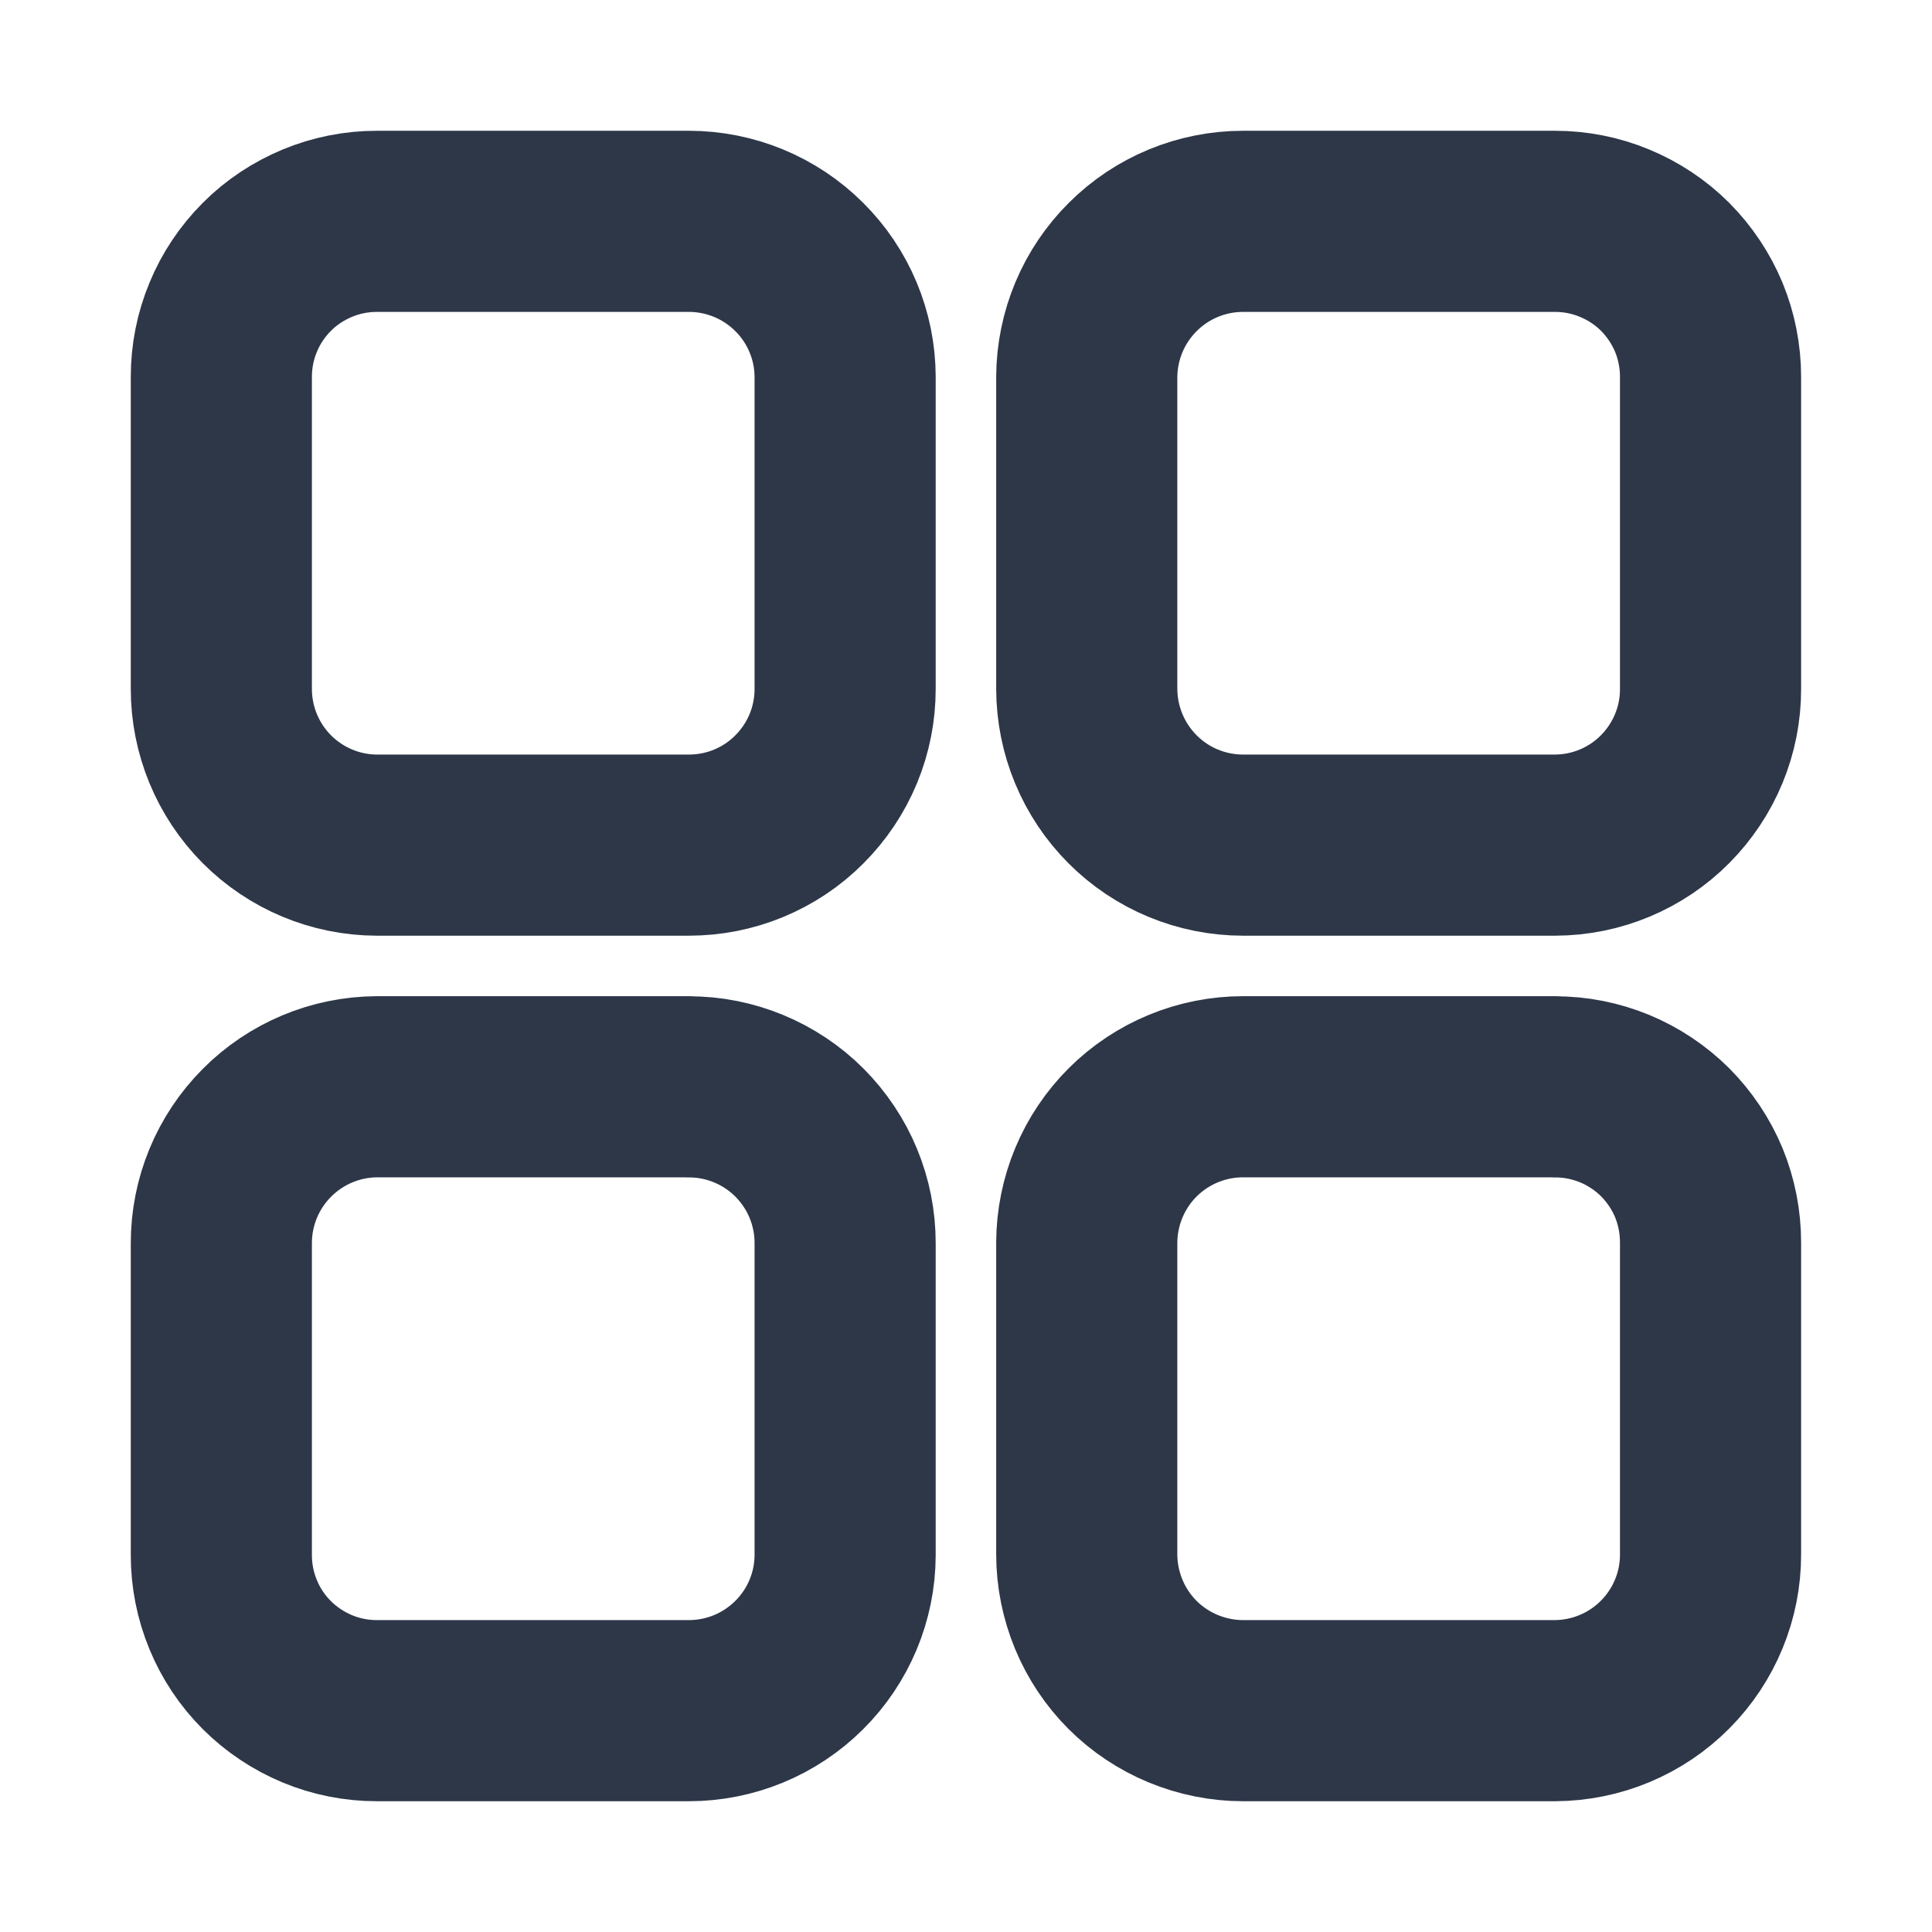
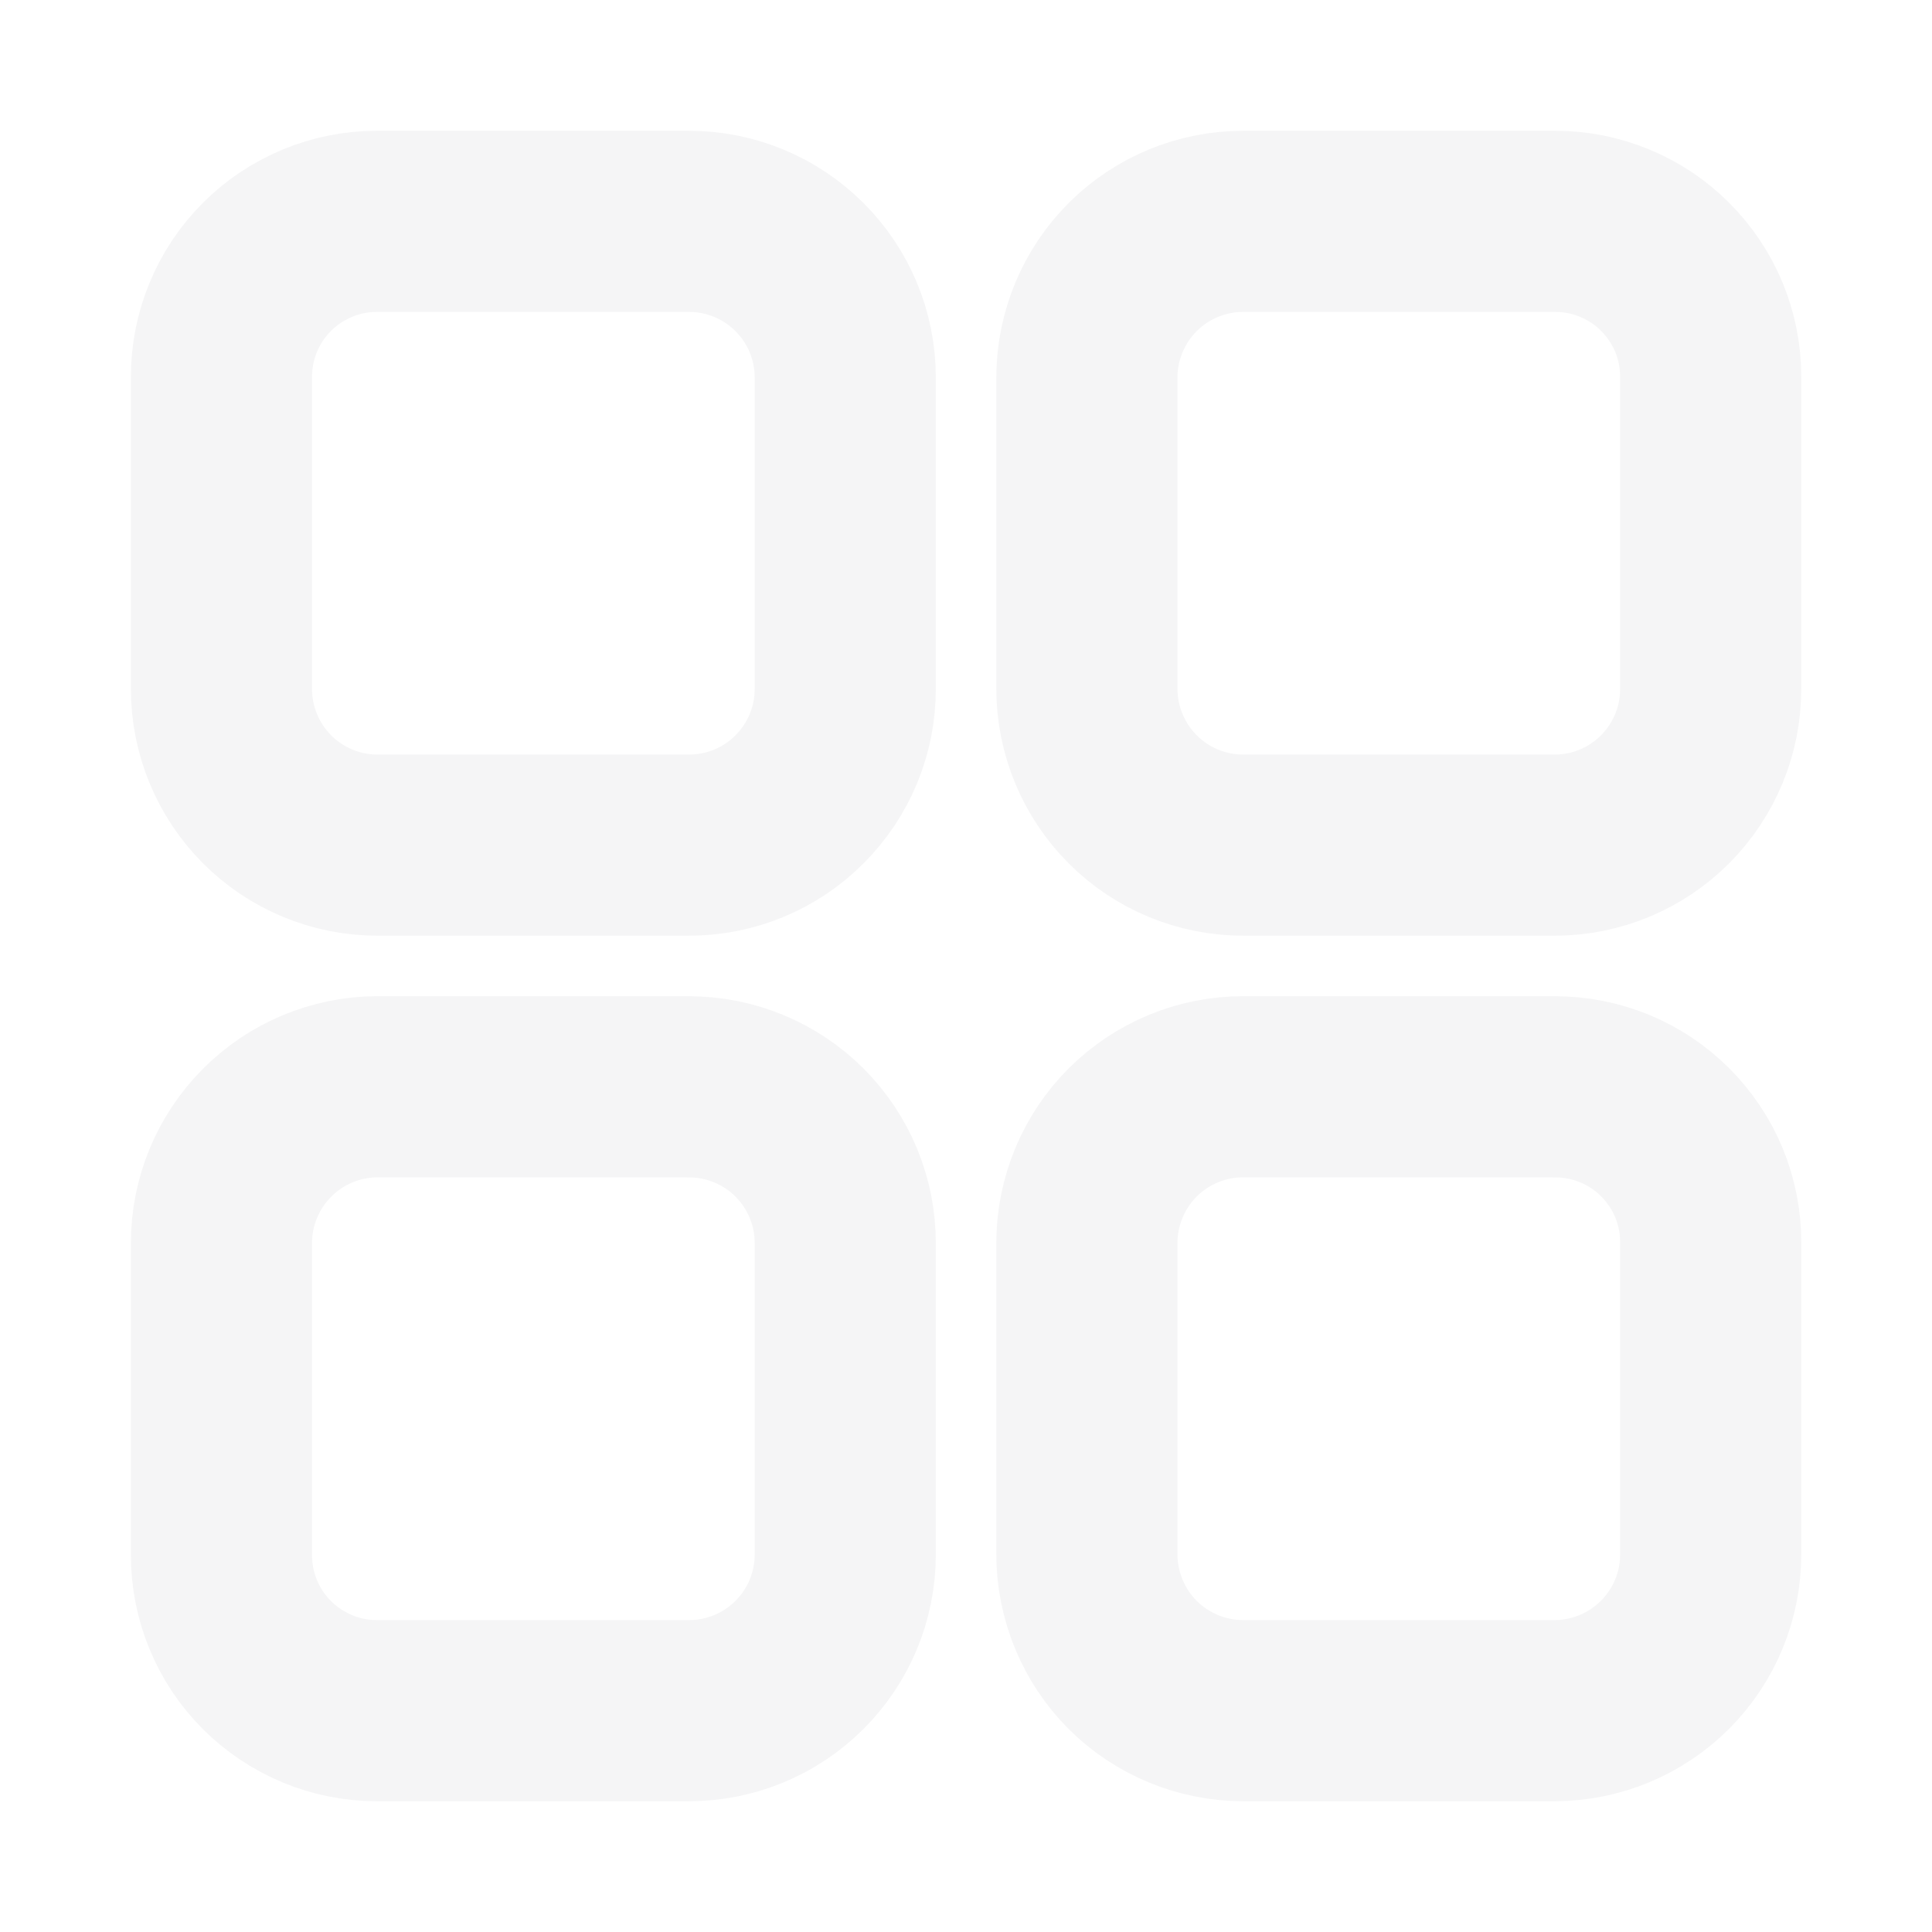
<svg xmlns="http://www.w3.org/2000/svg" width="16" height="16" viewBox="0 0 16 16" fill="none">
-   <path d="M12.878 9H10.295C9.953 9 9.624 9.135 9.381 9.377C9.139 9.618 9.002 9.946 9 10.289V12.872C9 13.042 9.034 13.21 9.099 13.368C9.164 13.525 9.259 13.668 9.379 13.788C9.499 13.908 9.642 14.003 9.799 14.068C9.957 14.133 10.125 14.167 10.295 14.167H12.878C13.221 14.165 13.549 14.028 13.79 13.785C14.031 13.543 14.167 13.214 14.166 12.872V10.289C14.166 10.119 14.133 9.952 14.069 9.795C14.004 9.639 13.909 9.497 13.79 9.377C13.67 9.258 13.528 9.163 13.371 9.098C13.215 9.034 13.047 9 12.878 9.001M5.704 9H3.121C2.779 9.002 2.451 9.139 2.21 9.382C1.968 9.625 1.833 9.953 1.833 10.295V12.879C1.833 13.048 1.866 13.215 1.931 13.372C1.995 13.528 2.09 13.67 2.21 13.79C2.329 13.909 2.472 14.004 2.628 14.069C2.784 14.134 2.952 14.167 3.121 14.167H5.704C6.047 14.167 6.375 14.032 6.618 13.79C6.861 13.549 6.998 13.221 6.999 12.879V10.295C6.999 10.125 6.966 9.957 6.901 9.8C6.836 9.642 6.74 9.5 6.62 9.379C6.5 9.259 6.357 9.164 6.2 9.099C6.043 9.034 5.874 9 5.704 9.001M5.704 1.833H3.121C2.952 1.833 2.784 1.866 2.628 1.931C2.472 1.996 2.329 2.09 2.21 2.21C2.09 2.33 1.995 2.472 1.931 2.628C1.866 2.784 1.833 2.952 1.833 3.121V5.705C1.833 6.047 1.968 6.375 2.209 6.618C2.451 6.861 2.779 6.998 3.121 6.999H5.704C5.874 6.999 6.043 6.966 6.2 6.901C6.357 6.836 6.5 6.741 6.62 6.62C6.74 6.5 6.836 6.357 6.901 6.2C6.966 6.043 6.999 5.875 6.999 5.705V3.121C6.998 2.779 6.861 2.451 6.618 2.21C6.375 1.968 6.047 1.833 5.704 1.833ZM12.878 1.833H10.295C9.953 1.833 9.624 1.968 9.382 2.21C9.139 2.451 9.002 2.779 9 3.121V5.705C9.001 6.048 9.137 6.377 9.38 6.62C9.622 6.863 9.952 6.999 10.295 6.999H12.878C13.221 6.998 13.549 6.861 13.79 6.618C14.031 6.375 14.167 6.047 14.166 5.705V3.121C14.166 2.952 14.133 2.784 14.069 2.628C14.004 2.472 13.909 2.33 13.79 2.21C13.67 2.09 13.528 1.996 13.371 1.931C13.215 1.866 13.047 1.833 12.878 1.833Z" stroke="#2D3748" stroke-width="1.5" stroke-linecap="round" stroke-linejoin="round" />
+   <path d="M12.879 9H10.296C9.954 9 9.625 9.135 9.382 9.377C9.14 9.618 9.003 9.946 9.001 10.289V12.872C9.001 13.042 9.035 13.21 9.1 13.368C9.165 13.525 9.26 13.668 9.38 13.788C9.5 13.908 9.643 14.003 9.8 14.068C9.957 14.133 10.126 14.167 10.296 14.167H12.879C13.222 14.165 13.549 14.028 13.791 13.785C14.032 13.543 14.168 13.214 14.167 12.872V10.289C14.168 10.119 14.134 9.952 14.07 9.795C14.005 9.639 13.91 9.497 13.79 9.377C13.671 9.258 13.529 9.163 13.372 9.098C13.216 9.034 13.049 9 12.879 9.001M5.705 9H3.122C2.78 9.002 2.452 9.139 2.211 9.382C1.969 9.625 1.834 9.953 1.834 10.295V12.879C1.834 13.048 1.867 13.215 1.932 13.372C1.996 13.528 2.091 13.67 2.211 13.79C2.33 13.909 2.473 14.004 2.629 14.069C2.785 14.134 2.953 14.167 3.122 14.167H5.705C6.048 14.167 6.376 14.032 6.619 13.79C6.862 13.549 6.999 13.221 7 12.879V10.295C7 10.125 6.967 9.957 6.902 9.8C6.837 9.642 6.741 9.5 6.621 9.379C6.501 9.259 6.358 9.164 6.201 9.099C6.044 9.034 5.875 9 5.705 9.001M5.705 1.833H3.122C2.953 1.833 2.785 1.866 2.629 1.931C2.473 1.996 2.33 2.09 2.211 2.21C2.091 2.33 1.996 2.472 1.932 2.628C1.867 2.784 1.834 2.952 1.834 3.121V5.705C1.834 6.047 1.969 6.375 2.21 6.618C2.452 6.861 2.78 6.998 3.122 6.999H5.705C5.875 6.999 6.044 6.966 6.201 6.901C6.358 6.836 6.501 6.741 6.621 6.62C6.741 6.5 6.837 6.357 6.902 6.2C6.967 6.043 7 5.875 7 5.705V3.121C6.999 2.779 6.862 2.451 6.619 2.21C6.376 1.968 6.048 1.833 5.705 1.833ZM12.879 1.833H10.296C9.954 1.833 9.625 1.968 9.382 2.21C9.14 2.451 9.003 2.779 9.001 3.121V5.705C9.002 6.048 9.138 6.377 9.381 6.62C9.623 6.863 9.953 6.999 10.296 6.999H12.879C13.222 6.998 13.549 6.861 13.791 6.618C14.032 6.375 14.168 6.047 14.167 5.705V3.121C14.168 2.952 14.134 2.784 14.07 2.628C14.005 2.472 13.91 2.33 13.79 2.21C13.671 2.09 13.529 1.996 13.372 1.931C13.216 1.866 13.049 1.833 12.879 1.833Z" stroke="#F5F5F6" stroke-width="1.5" stroke-linecap="round" stroke-linejoin="round" />
</svg>
